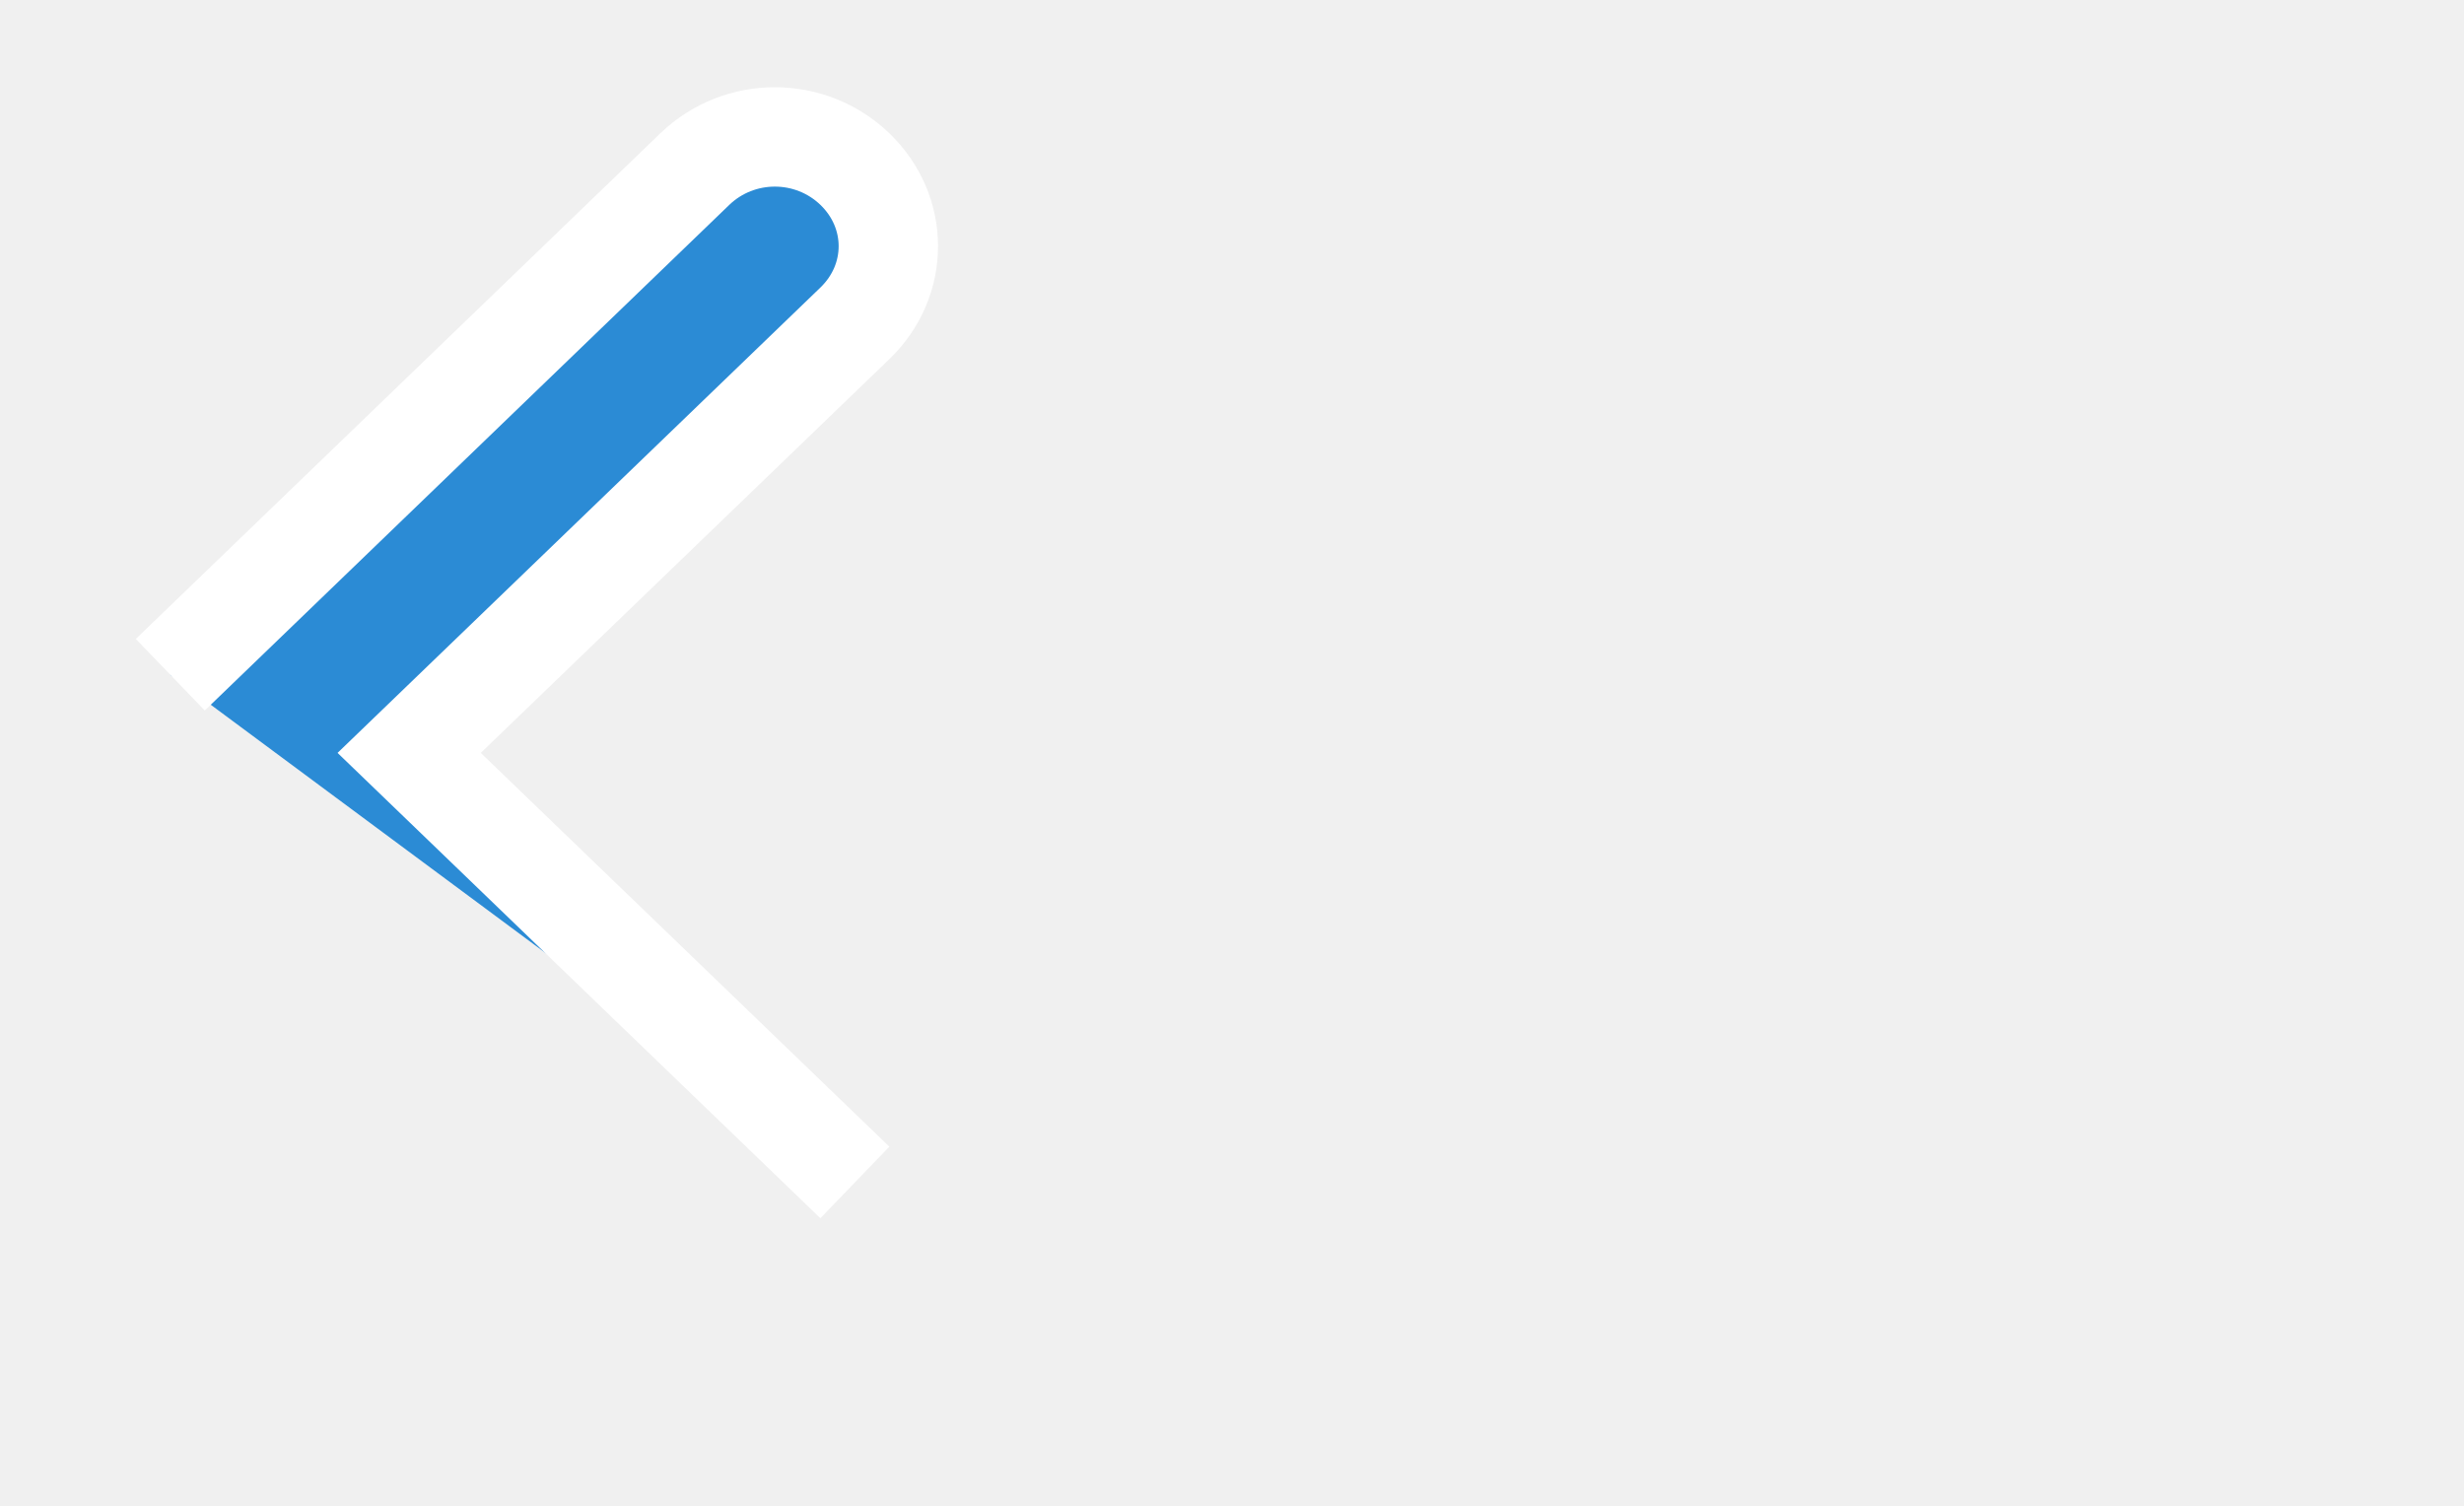
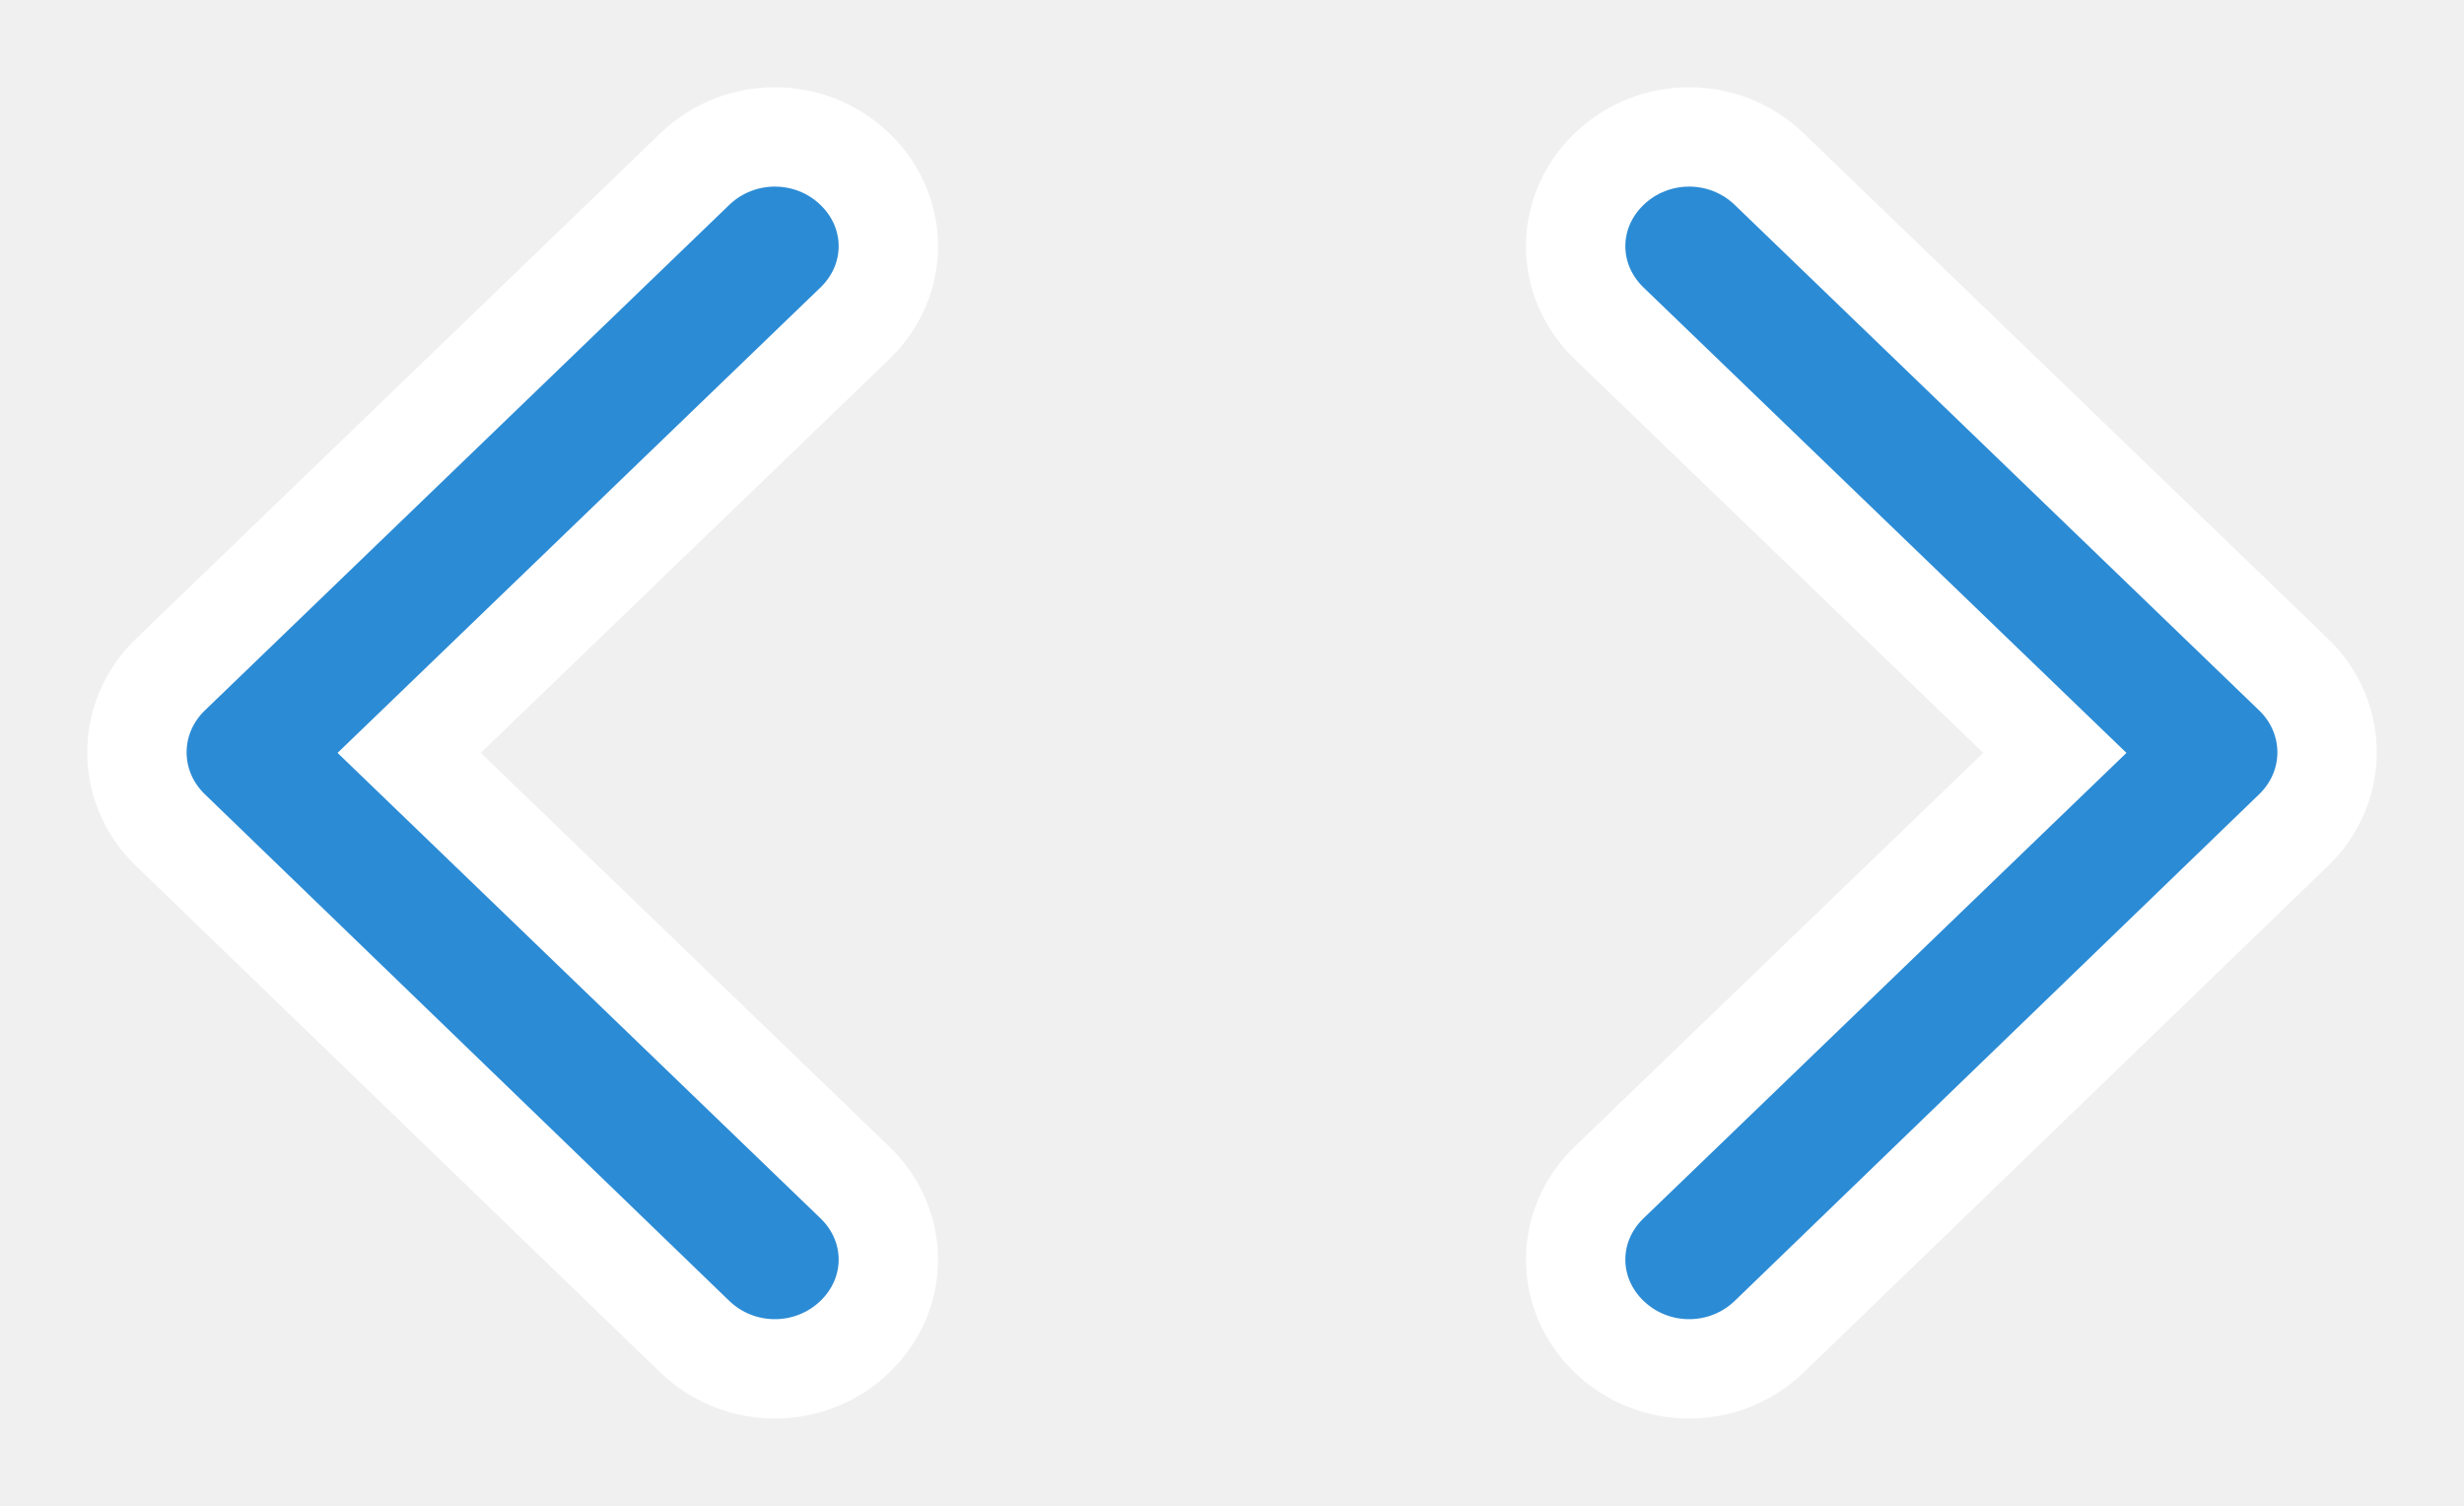
<svg xmlns="http://www.w3.org/2000/svg" width="18px" height="11px" viewBox="0 0 18 11" version="1.1">
  <g id="Page-1" stroke="none" stroke-width="1" fill="none" fill-rule="evenodd">
-     <g id="v_3.3" transform="translate(-119, -263)" fill="#2B8BD5" fill-rule="nonzero" stroke="#FFFFFF" stroke-width="0.726">
+     <g id="v33" transform="translate(-119, -263)" fill="#2B8BD5" fill-rule="nonzero" stroke="#FFFFFF" stroke-width="0.726">
      <g id="code_black_24dp" transform="translate(120, 264)">
-         <path d="M5.245,7.638 L1.989,4.5 L5.245,1.362 C5.571,1.048 5.571,0.549 5.245,0.235 C4.919,-0.078 4.402,-0.078 4.076,0.235 L0.244,3.929 C-0+ .081,4.243 -0.081,4.749 0.244,5.063 L4.076,8.765 C4.402,9.078 4.919,9.078 5.245,8.765 C5.571,8.451 5.571,7.952 5.245,7.638 L5.245,7.638 Z M10+ .755,7.638 L14.011,4.5 L10.755,1.362 C10.429,1.048 10.429,0.549 10.755,0.235 C11.081,-0.078 11.598,-0.078 11.924,0.235 L15.756,3.929 C16.081,4.243 16.081+ 4,4.749 15.756,5.063 L11.924,8.765 C11.598,9.078 11.081,9.078 10.755,8.765 C10.429,8.451 10.429,7.952 10.755,7.638 L10.755,7.638 Z" id="Shape" />
+         <path d="M5.245,7.638 L1.989,4.5 L5.245,1.362 C5.571,1.048 5.571,0.549 5.245,0.235 C4.919,-0.078 4.402,-0.078 4.076,0.235 L0.244,3.929 C-0.081,4.243 -0.081,4.749 0.244,5.063 L4.076,8.765 C4.402,9.078 4.919,9.078 5.245,8.765 C5.571,8.451 5.571,7.952 5.245,7.638 L5.245,7.638 Z M10.755,7.638 L14.011,4.5 L10.755,1.362 C10.429,1.048 10.429,0.549 10.755,0.235 C11.081,-0.078 11.598,-0.078 11.924,0.235 L15.756,3.929 C16.081,4.243 16.081,4.749 15.756,5.063 L11.924,8.765 C11.598,9.078 11.081,9.078 10.755,8.765 C10.429,8.451 10.429,7.952 10.755,7.638 L10.755,7.638 Z" id="Shape" />
      </g>
    </g>
  </g>
</svg>
